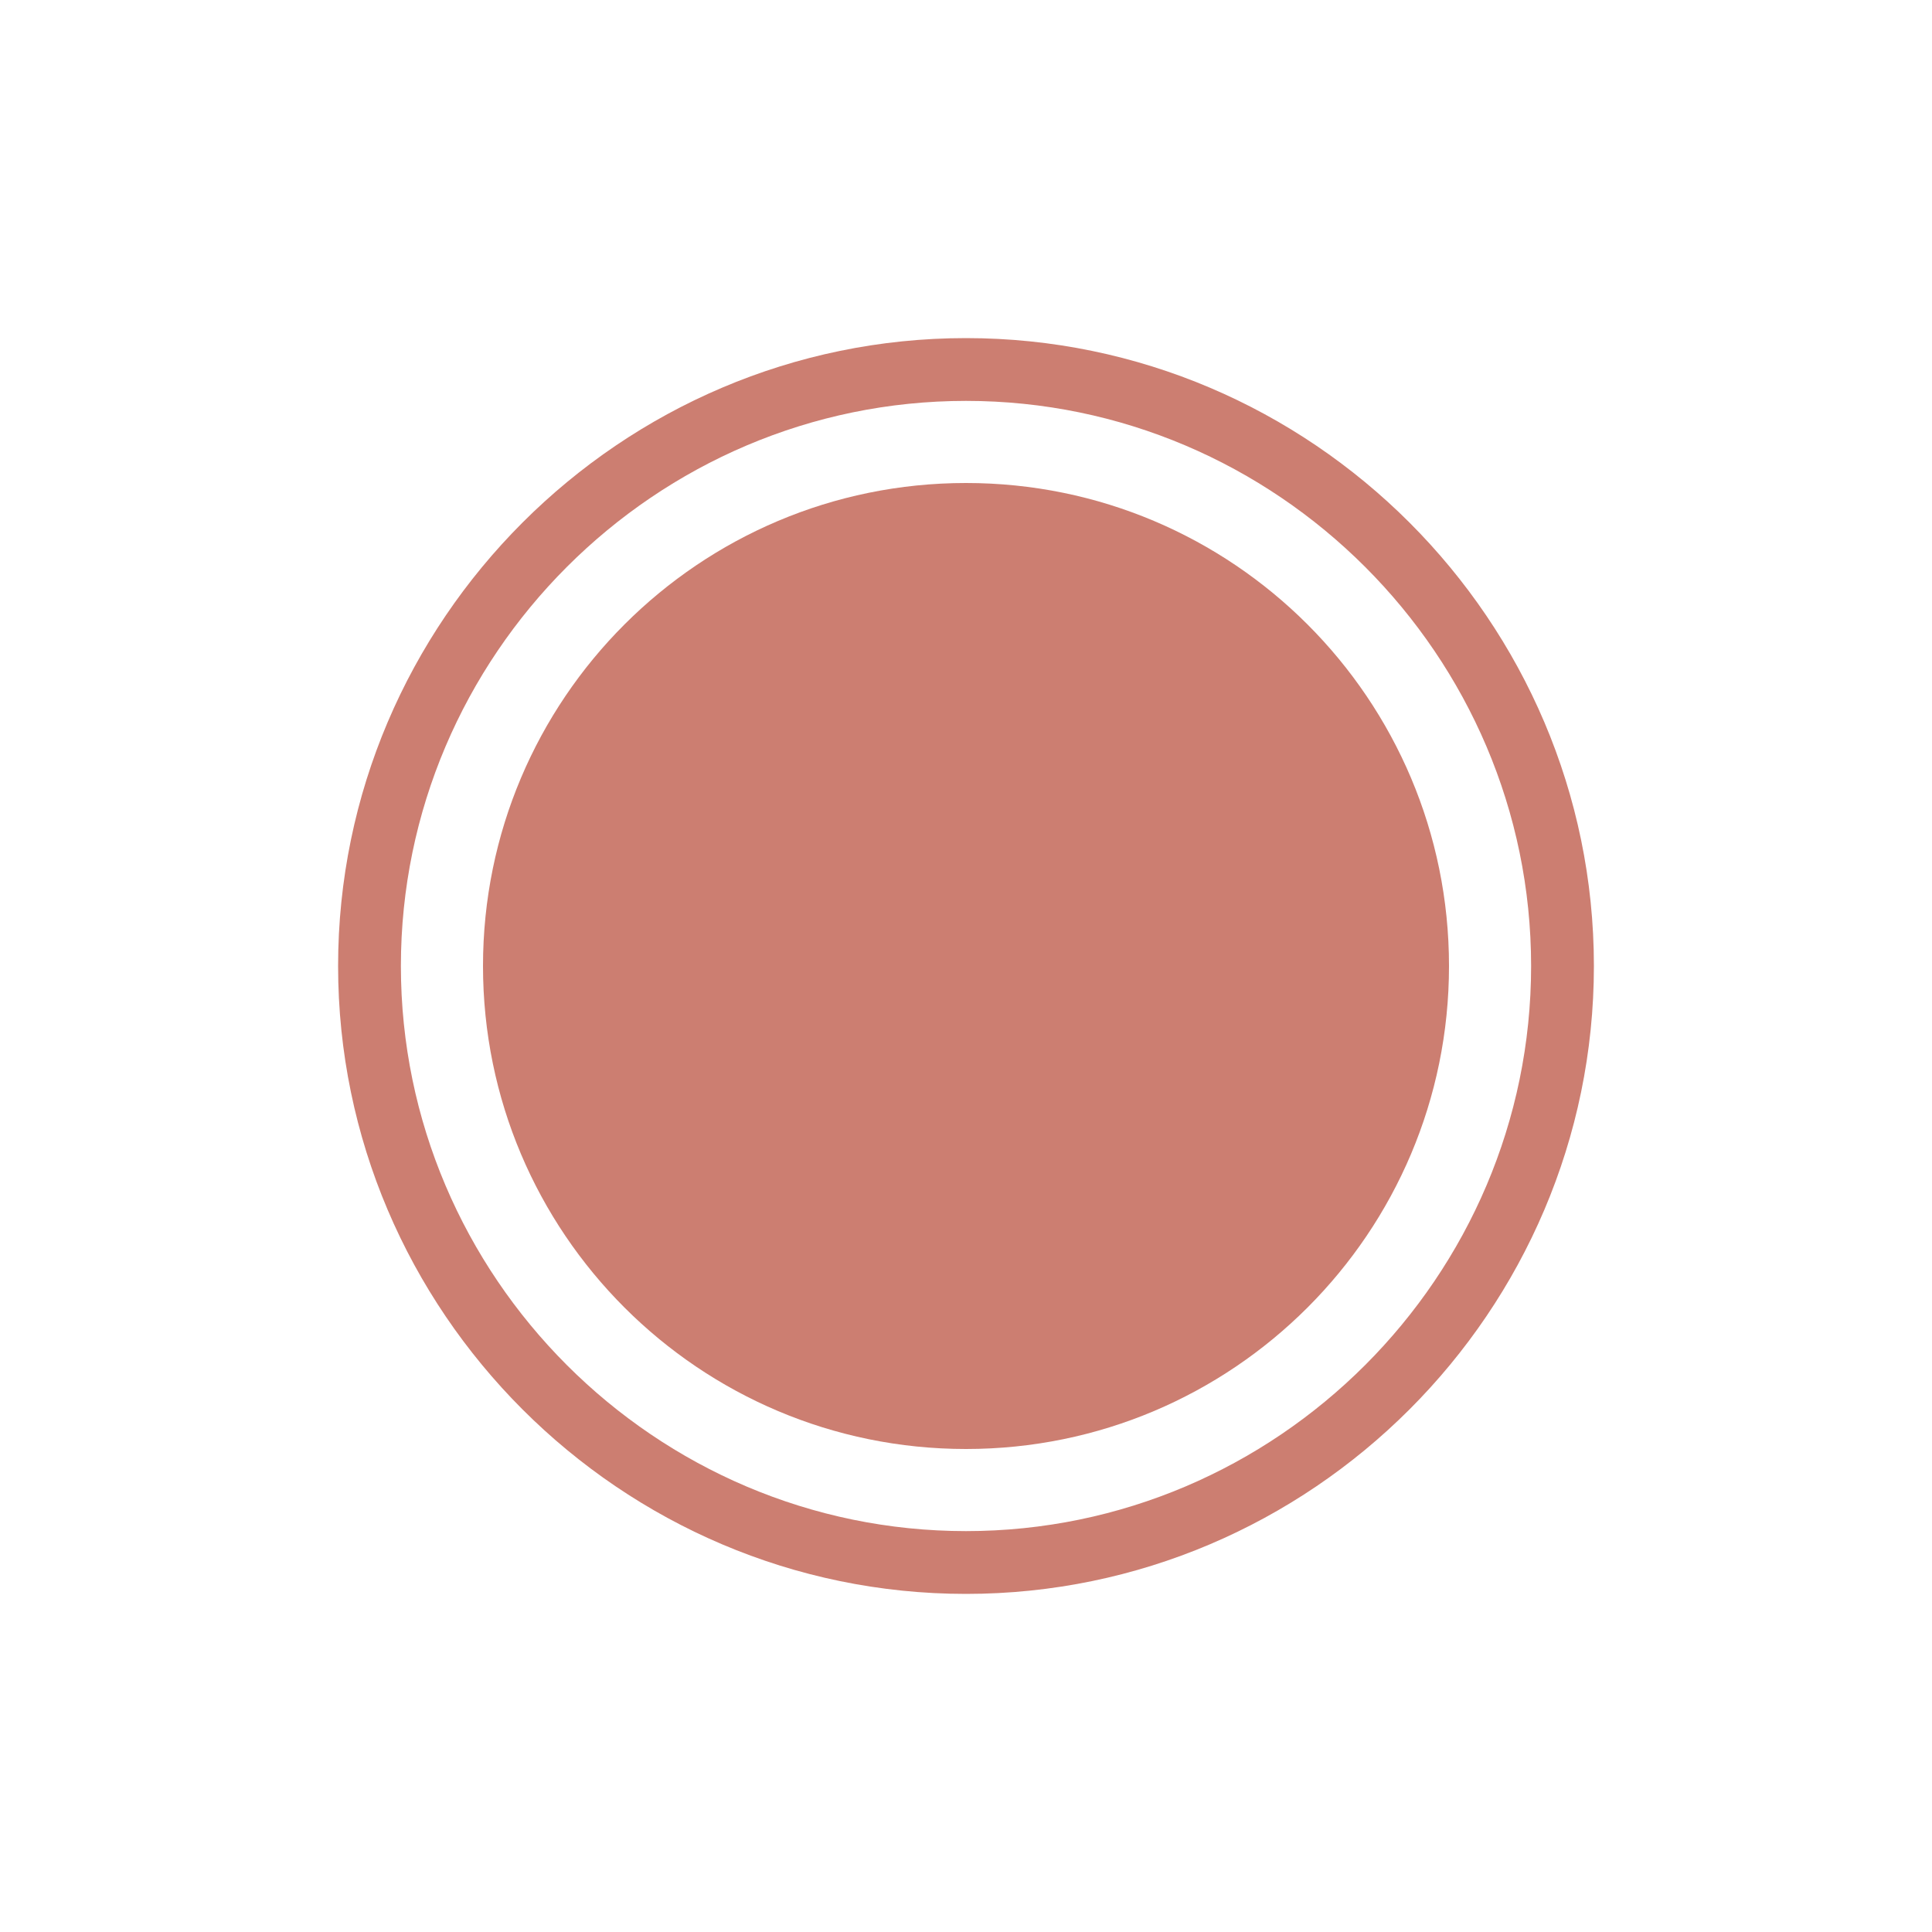
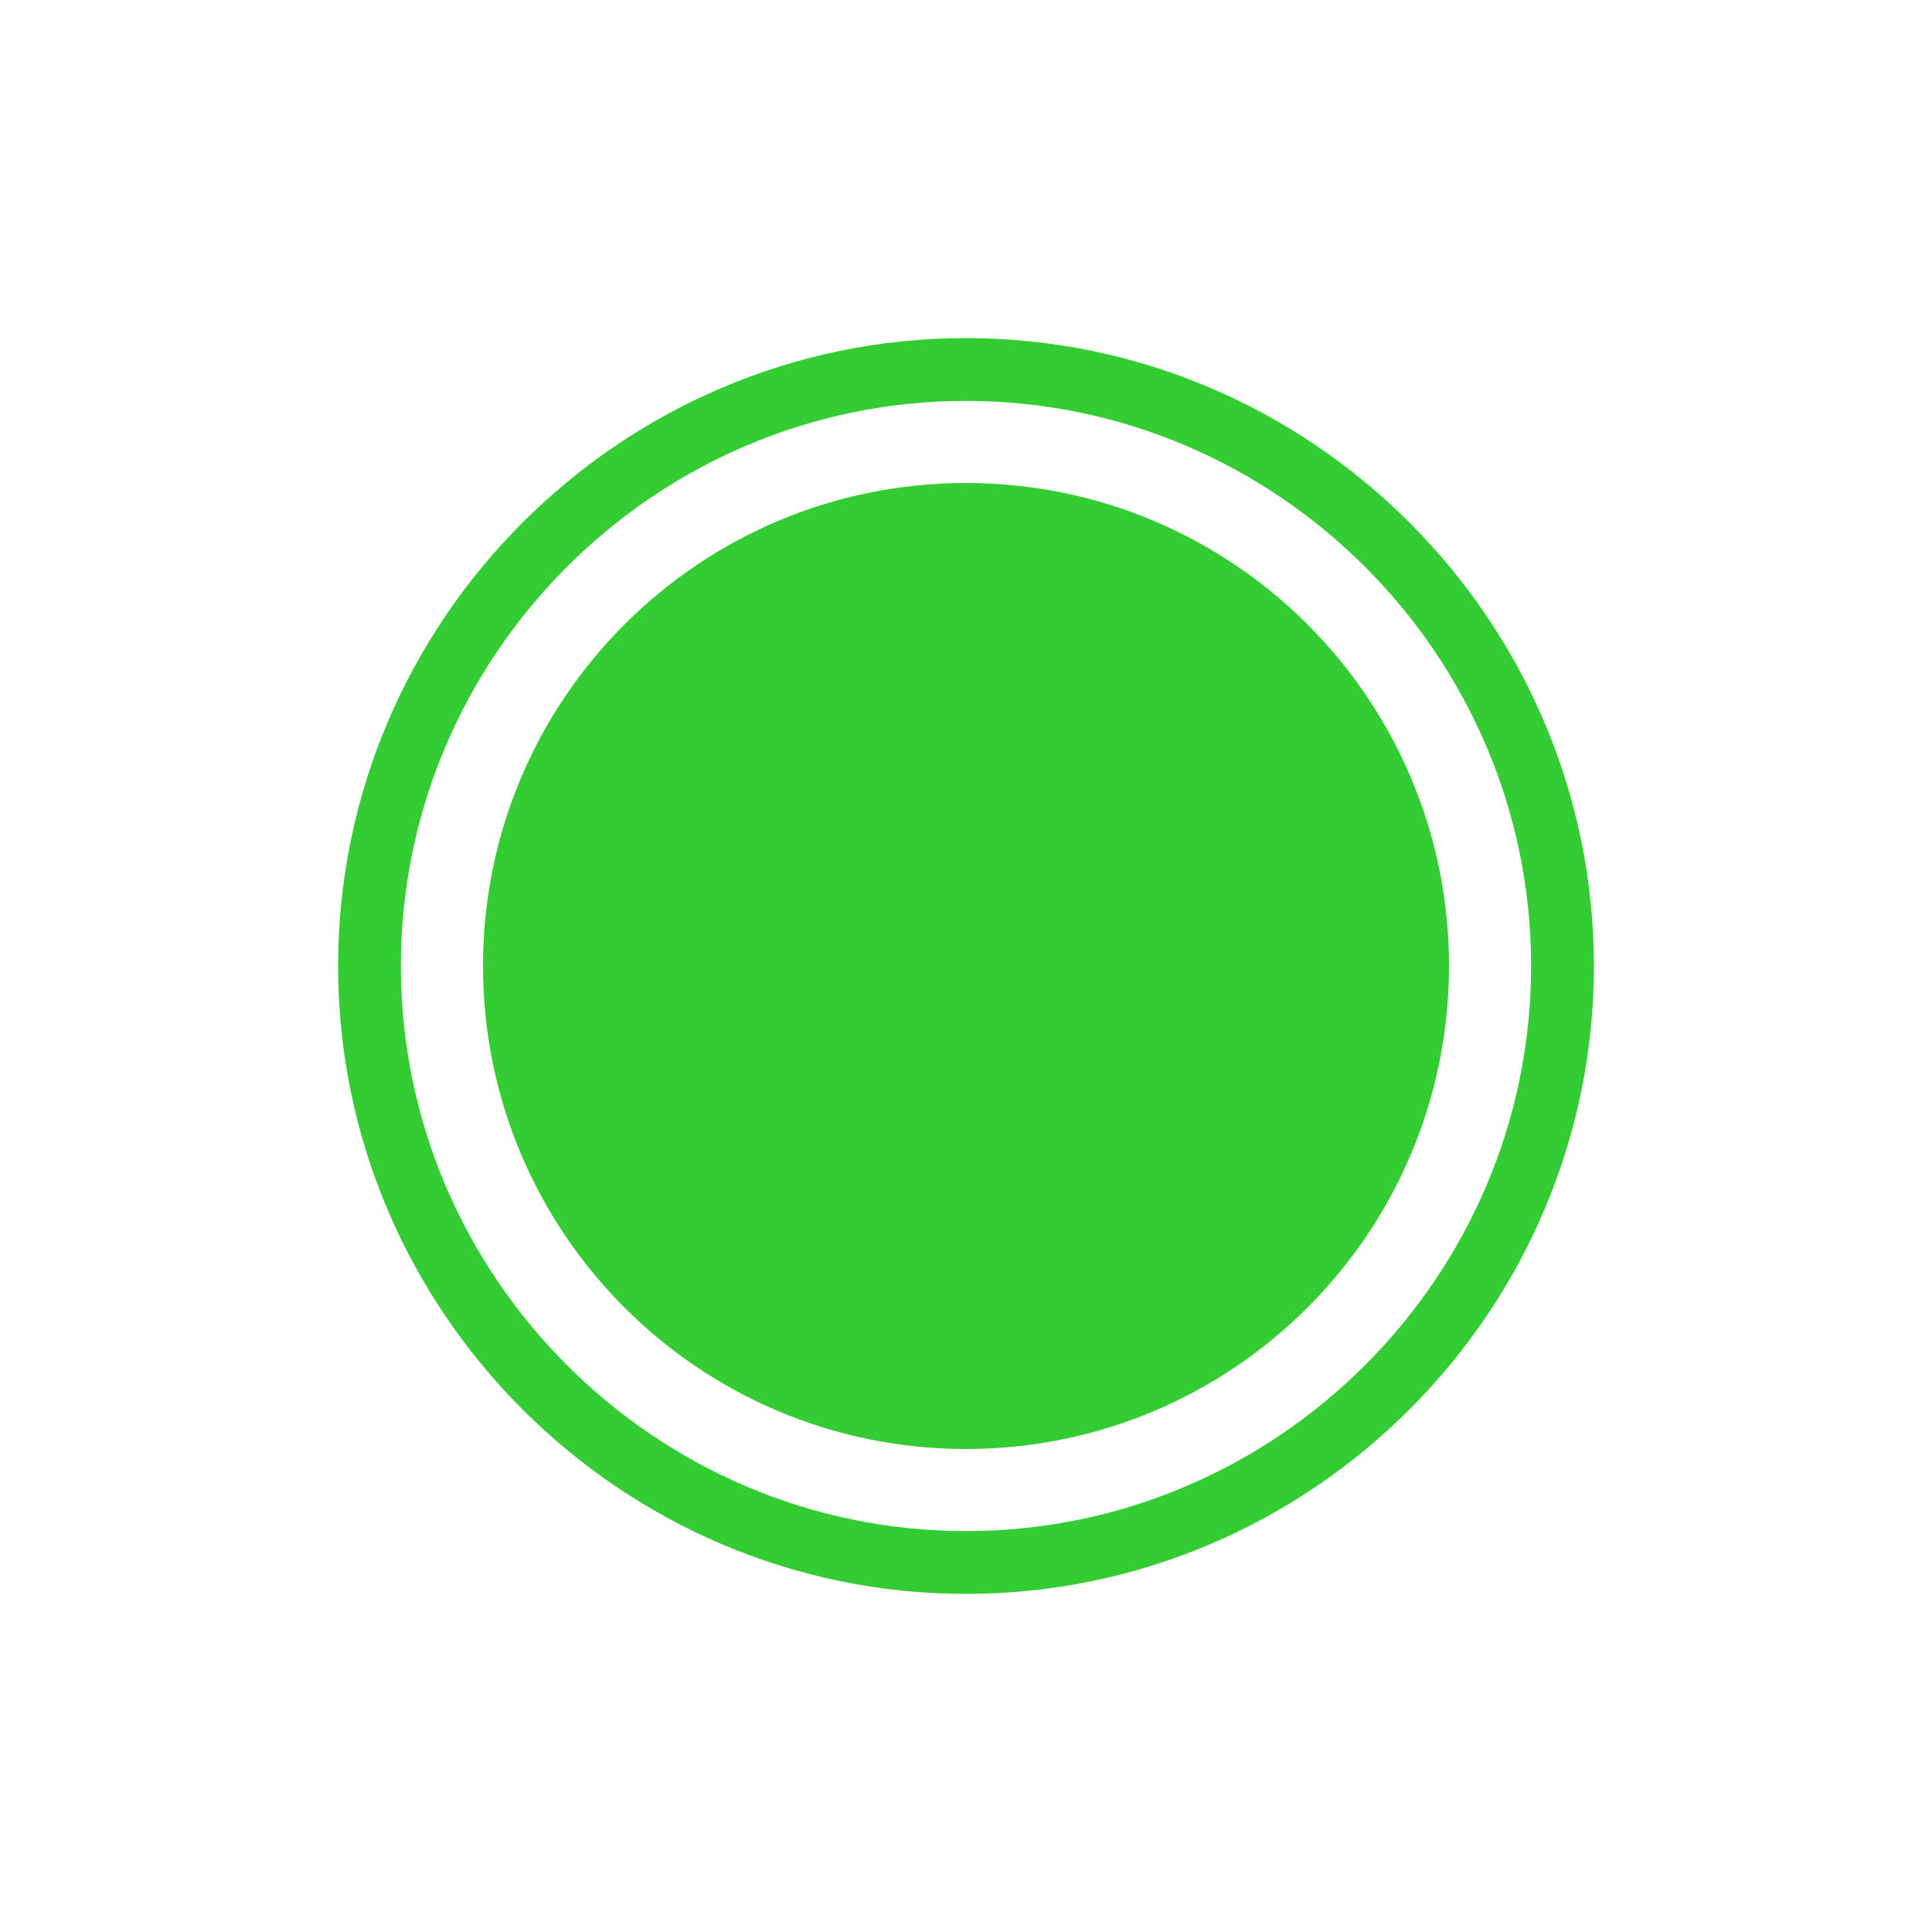
<svg xmlns="http://www.w3.org/2000/svg" x="0px" y="0px" width="48" height="48" viewBox="0 0 192 192" style=" fill:#000000;">
  <g transform="">
    <g fill="none" fill-rule="nonzero" stroke="none" stroke-width="1" stroke-linecap="butt" stroke-linejoin="miter" stroke-miterlimit="10" stroke-dasharray="" stroke-dashoffset="0" font-family="none" font-weight="none" font-size="none" text-anchor="none" style="mix-blend-mode: normal">
      <path d="M0,192v-192h192v192z" fill="none" />
-       <path d="M96,144c-26.51,0 -48,-21.49 -48,-48v0c0,-26.51 21.49,-48 48,-48v0c26.51,0 48,21.49 48,48v0c0,26.51 -21.49,48 -48,48z" fill="#cc7e71" />
-       <g id="Layer_1" fill="#cc7e71">
+       <path d="M96,144c-26.51,0 -48,-21.49 -48,-48v0c0,-26.51 21.49,-48 48,-48v0c26.51,0 48,21.49 48,48v0c0,26.51 -21.49,48 -48,48z" fill="#3c3" />
+       <g id="Layer_1" fill="#3c3">
        <g id="surface1">
          <path d="M96,158.4c-34.32,0 -62.4,-28.08 -62.4,-62.4c0,-34.32 28.08,-62.4 62.4,-62.4c34.32,0 62.4,28.08 62.4,62.4c0,34.32 -28.08,62.4 -62.4,62.4zM96,39.84c-30.888,0 -56.16,25.272 -56.16,56.16c0,30.888 25.272,56.16 56.16,56.16c30.888,0 56.16,-25.272 56.16,-56.16c0,-30.888 -25.272,-56.16 -56.16,-56.16z">
                    </path>
        </g>
      </g>
      <path d="M96,192c-53.019,0 -96,-42.981 -96,-96v0c0,-53.019 42.981,-96 96,-96v0c53.019,0 96,42.981 96,96v0c0,53.019 -42.981,96 -96,96z" fill="none" />
      <path d="M96,188.16c-50.899,0 -92.16,-41.261 -92.16,-92.16v0c0,-50.899 41.261,-92.16 92.16,-92.16v0c50.899,0 92.16,41.261 92.16,92.16v0c0,50.899 -41.261,92.16 -92.16,92.16z" fill="none" />
      <path d="" fill="none" />
      <path d="" fill="none" />
      <path d="M0,192v-192h192v192z" fill="none" />
      <path d="M3.84,188.16v-184.32h184.32v184.32z" fill="none" />
    </g>
  </g>
</svg>
